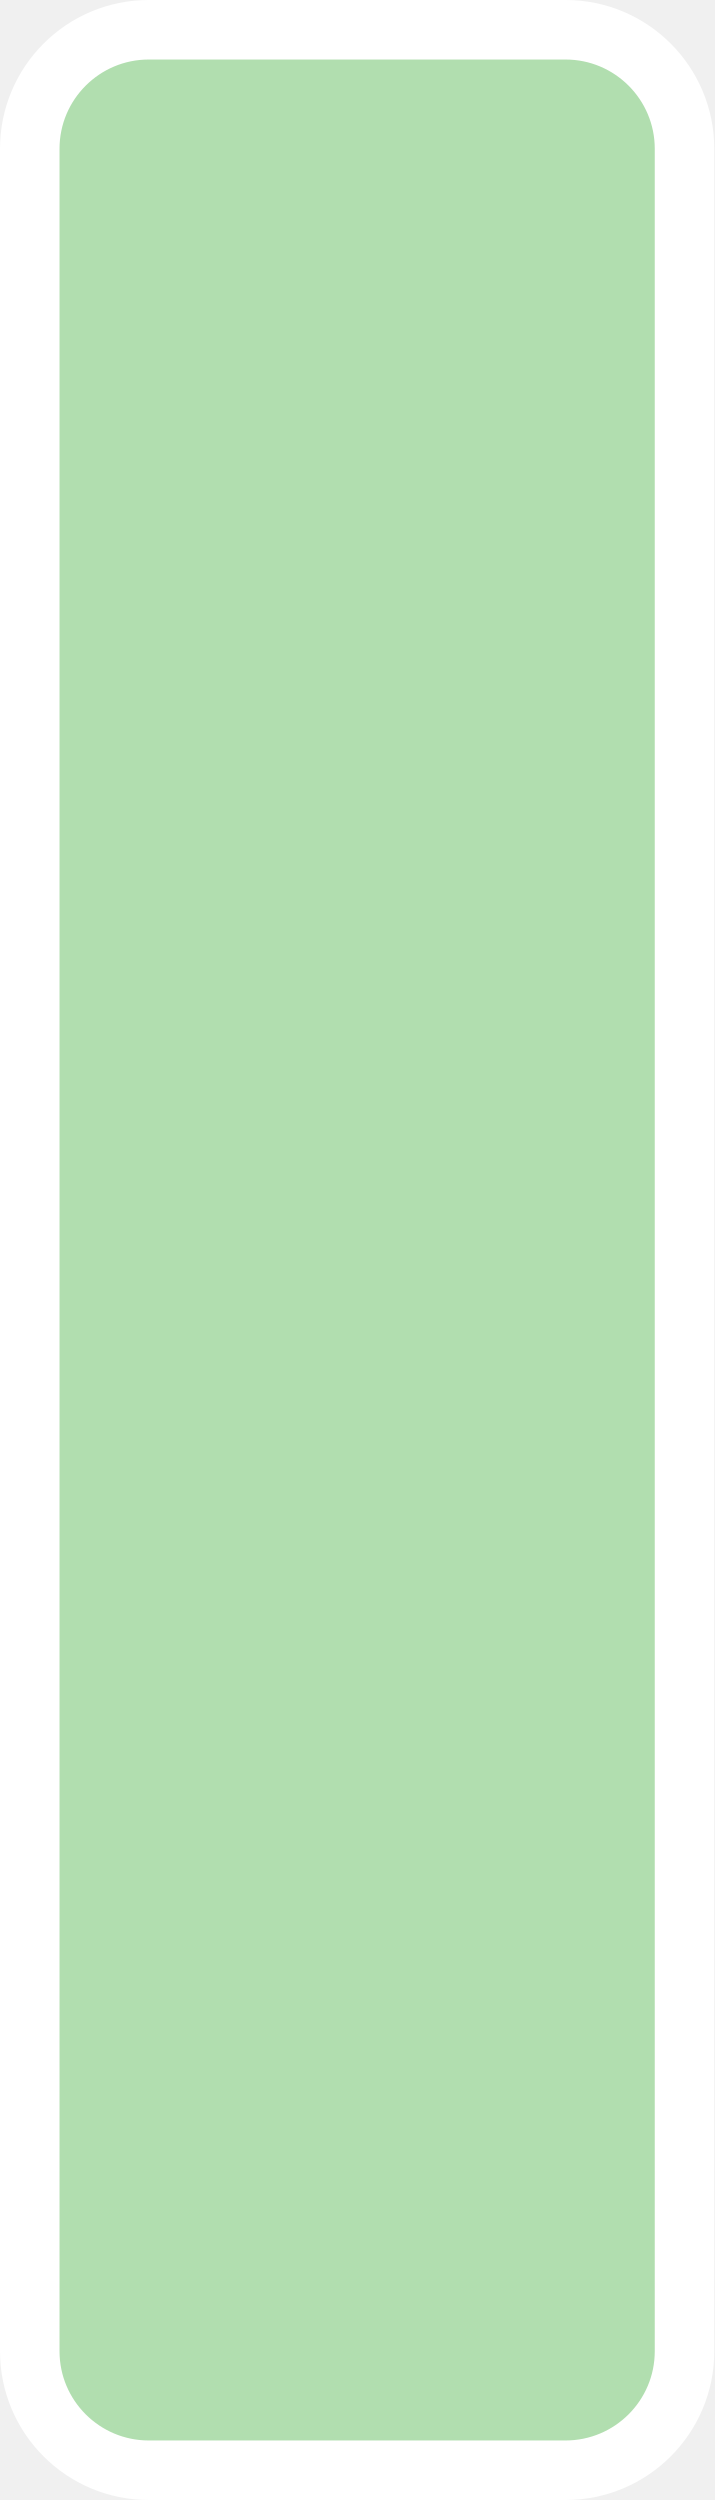
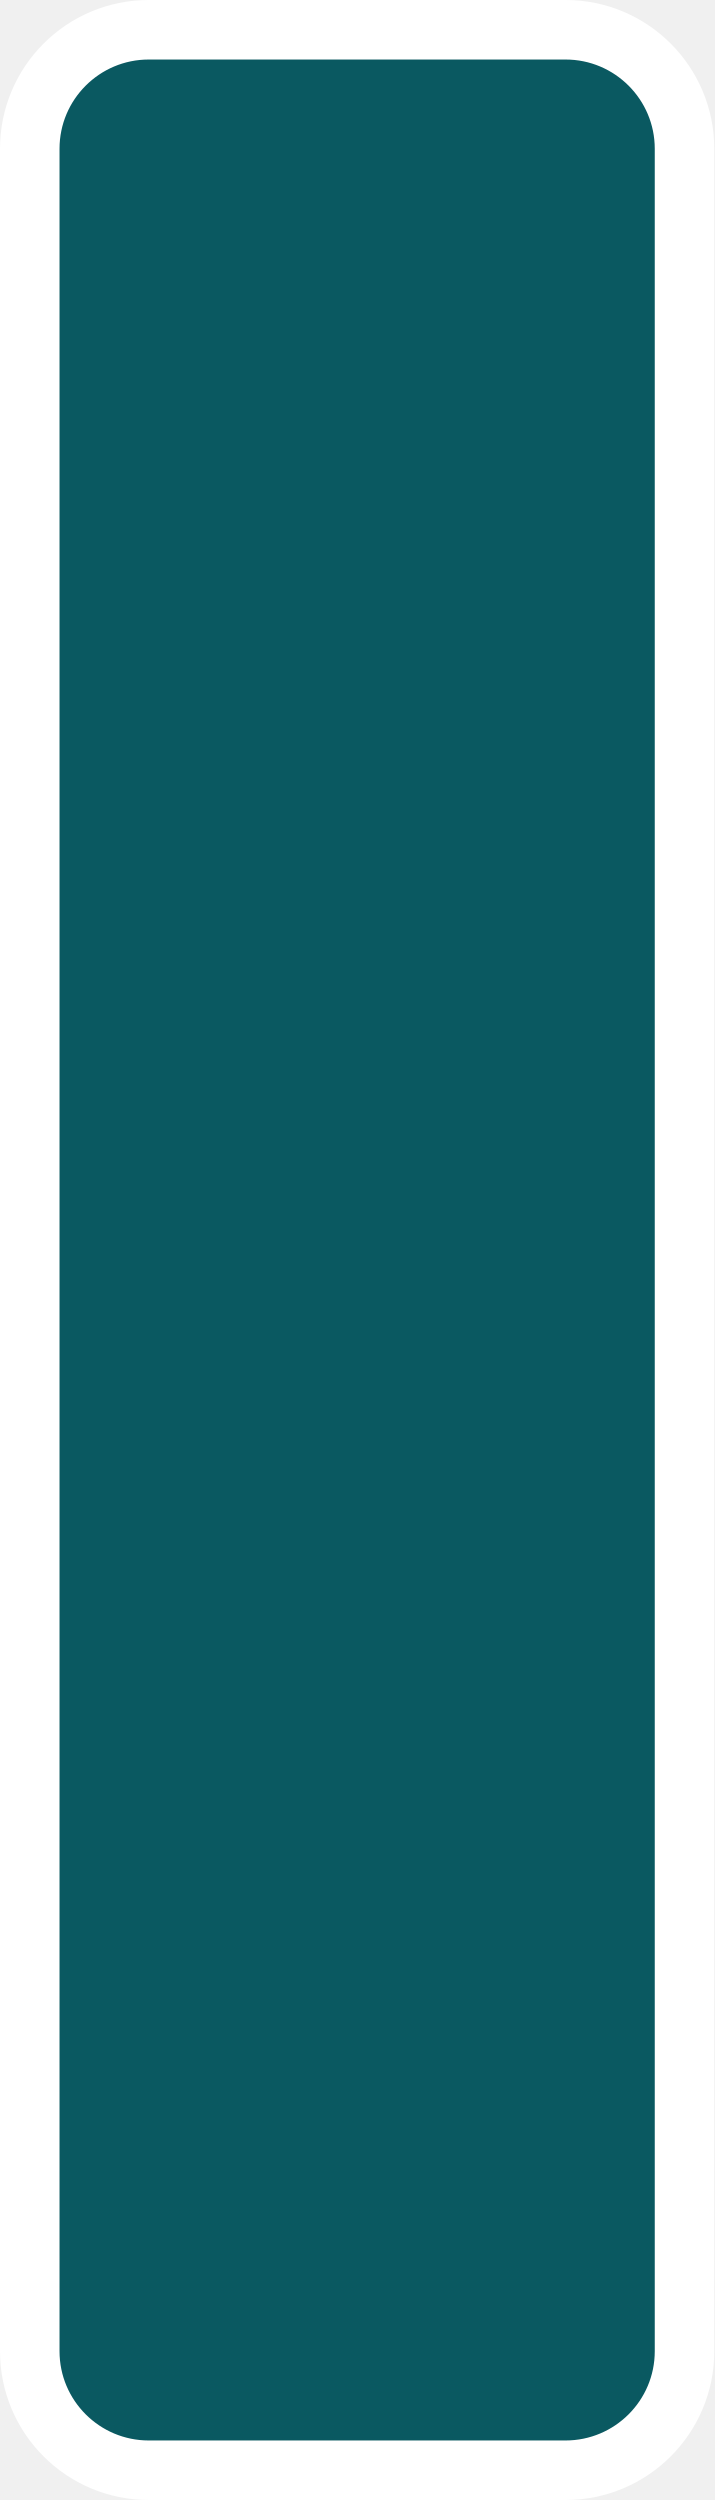
<svg xmlns="http://www.w3.org/2000/svg" width="12" height="42" viewBox="0 0 12 42">
-   <rect x="0.5" y="0.5" width="11" height="41" rx="2" ry="2" fill="#B1DEAF" stroke="#FFFFFF" stroke-width="1" />
+   <rect x="0.5" y="0.5" width="11" height="41" rx="2" ry="2" fill="#0A5961" stroke="#FFFFFF" stroke-width="1" />
</svg>
